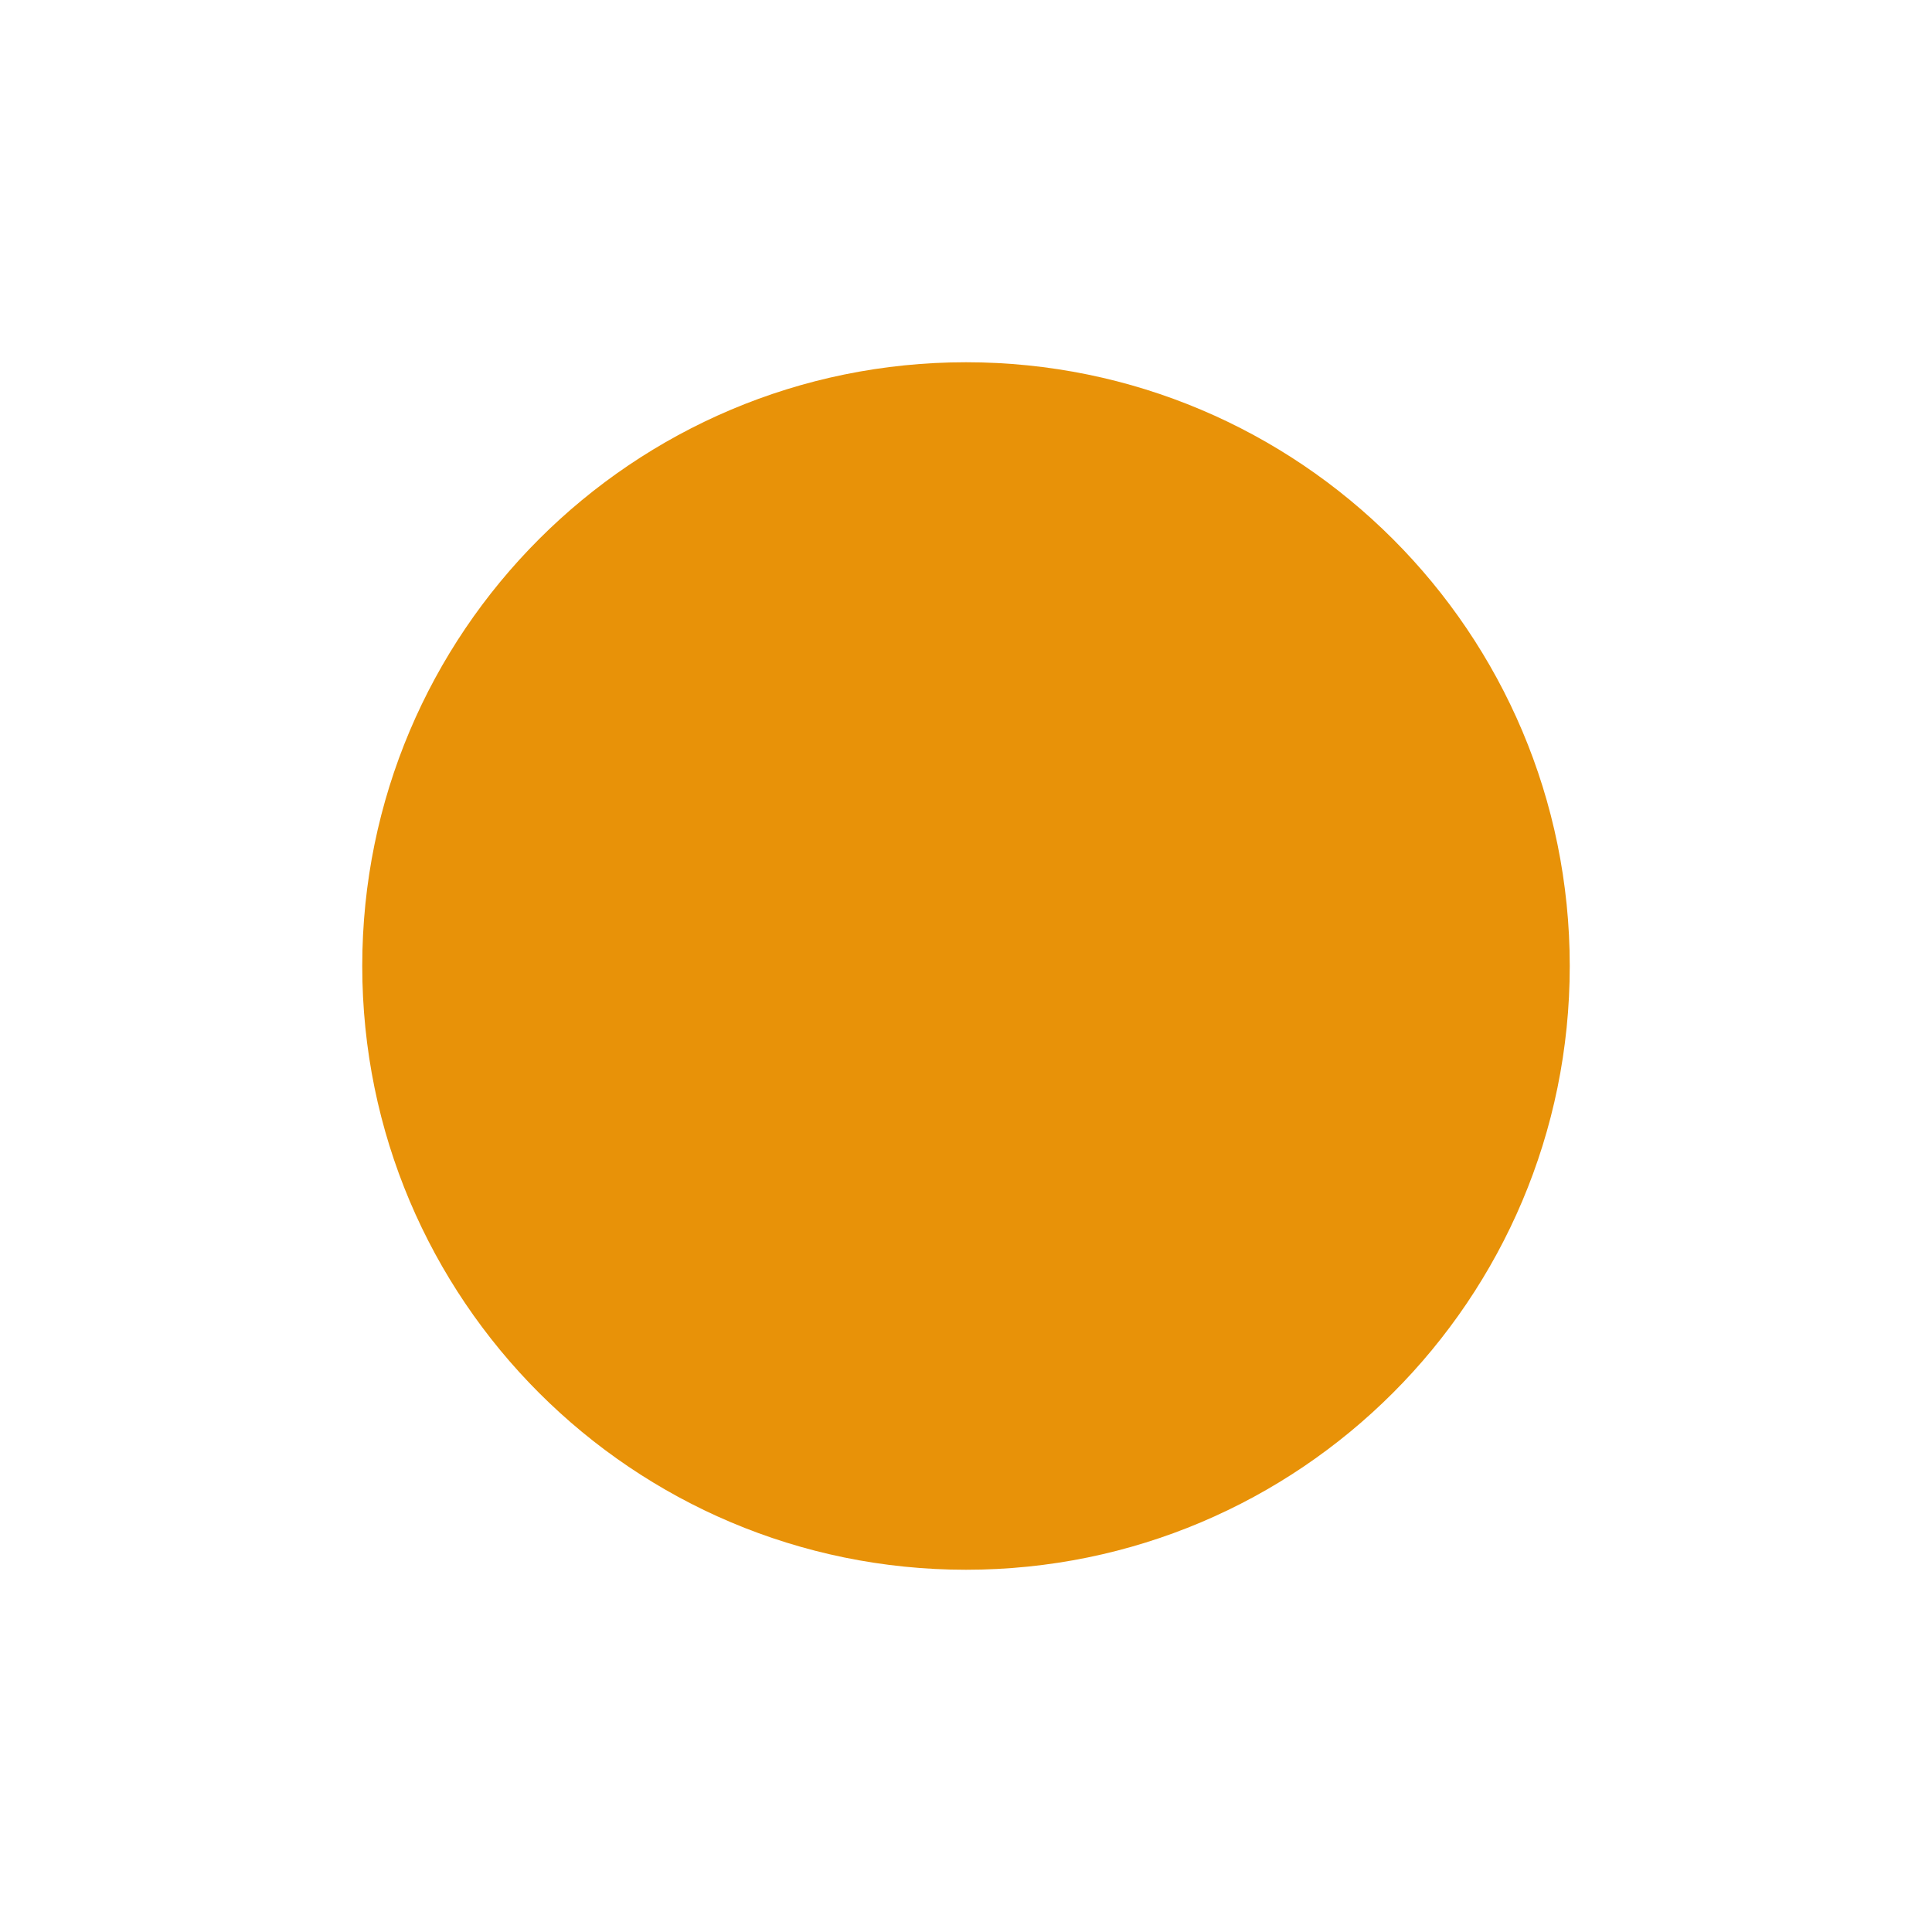
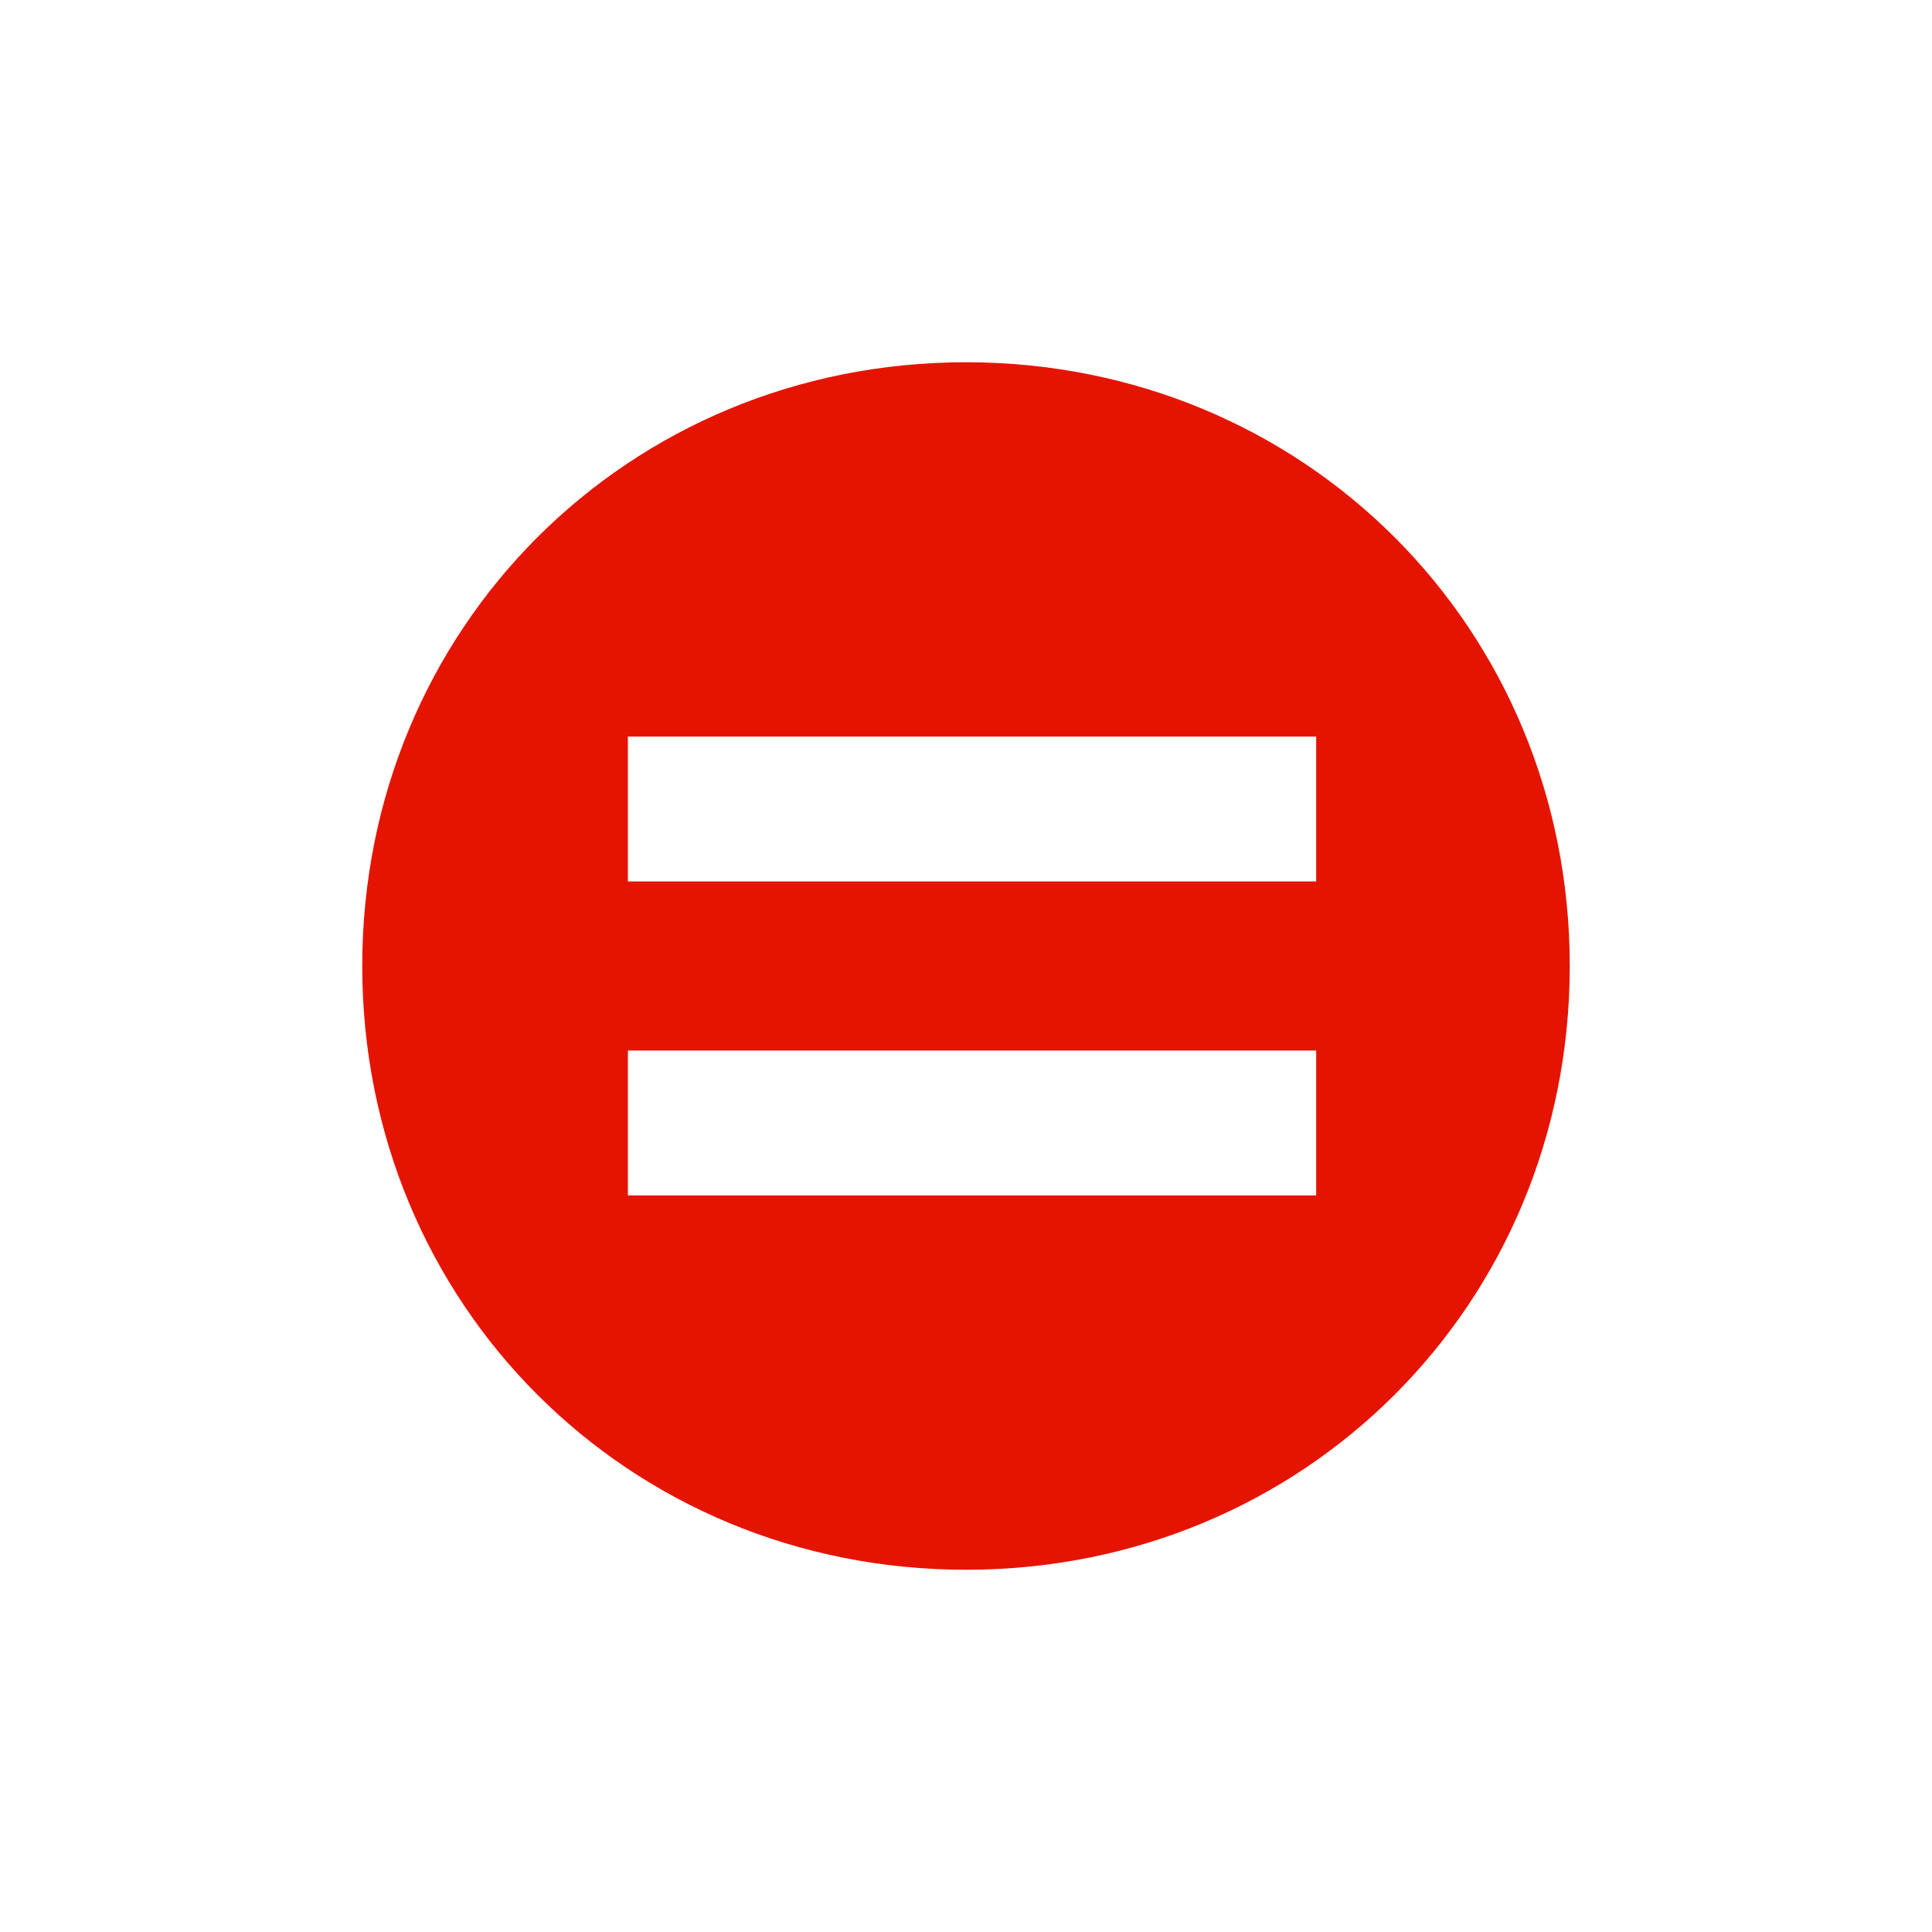
- <svg xmlns="http://www.w3.org/2000/svg" width="16" height="16" viewBox="0 0 16 16">
-   <g fill="none" fill-rule="evenodd">
-     <g fill="#E89208">
-       <circle cx="8" cy="8" r="5" />
-     </g>
-   </g>
+ <svg xmlns="http://www.w3.org/2000/svg" version="1.1" id="Layer_1" x="0px" y="0px" viewBox="0 0 16 16" style="enable-background:new 0 0 16 16;" xml:space="preserve">
+   <style type="text/css">
+ 	.st0{fill:#E51400;}
+ </style>
+   <path class="st0" d="M8,3C5.2,3,3,5.2,3,8s2.2,5,5,5s5-2.2,5-5S10.8,3,8,3z M10.8,9.9H5.2V8.7h5.7V9.9z M10.8,7.3H5.2V6.1h5.7V7.3z" />
</svg>
